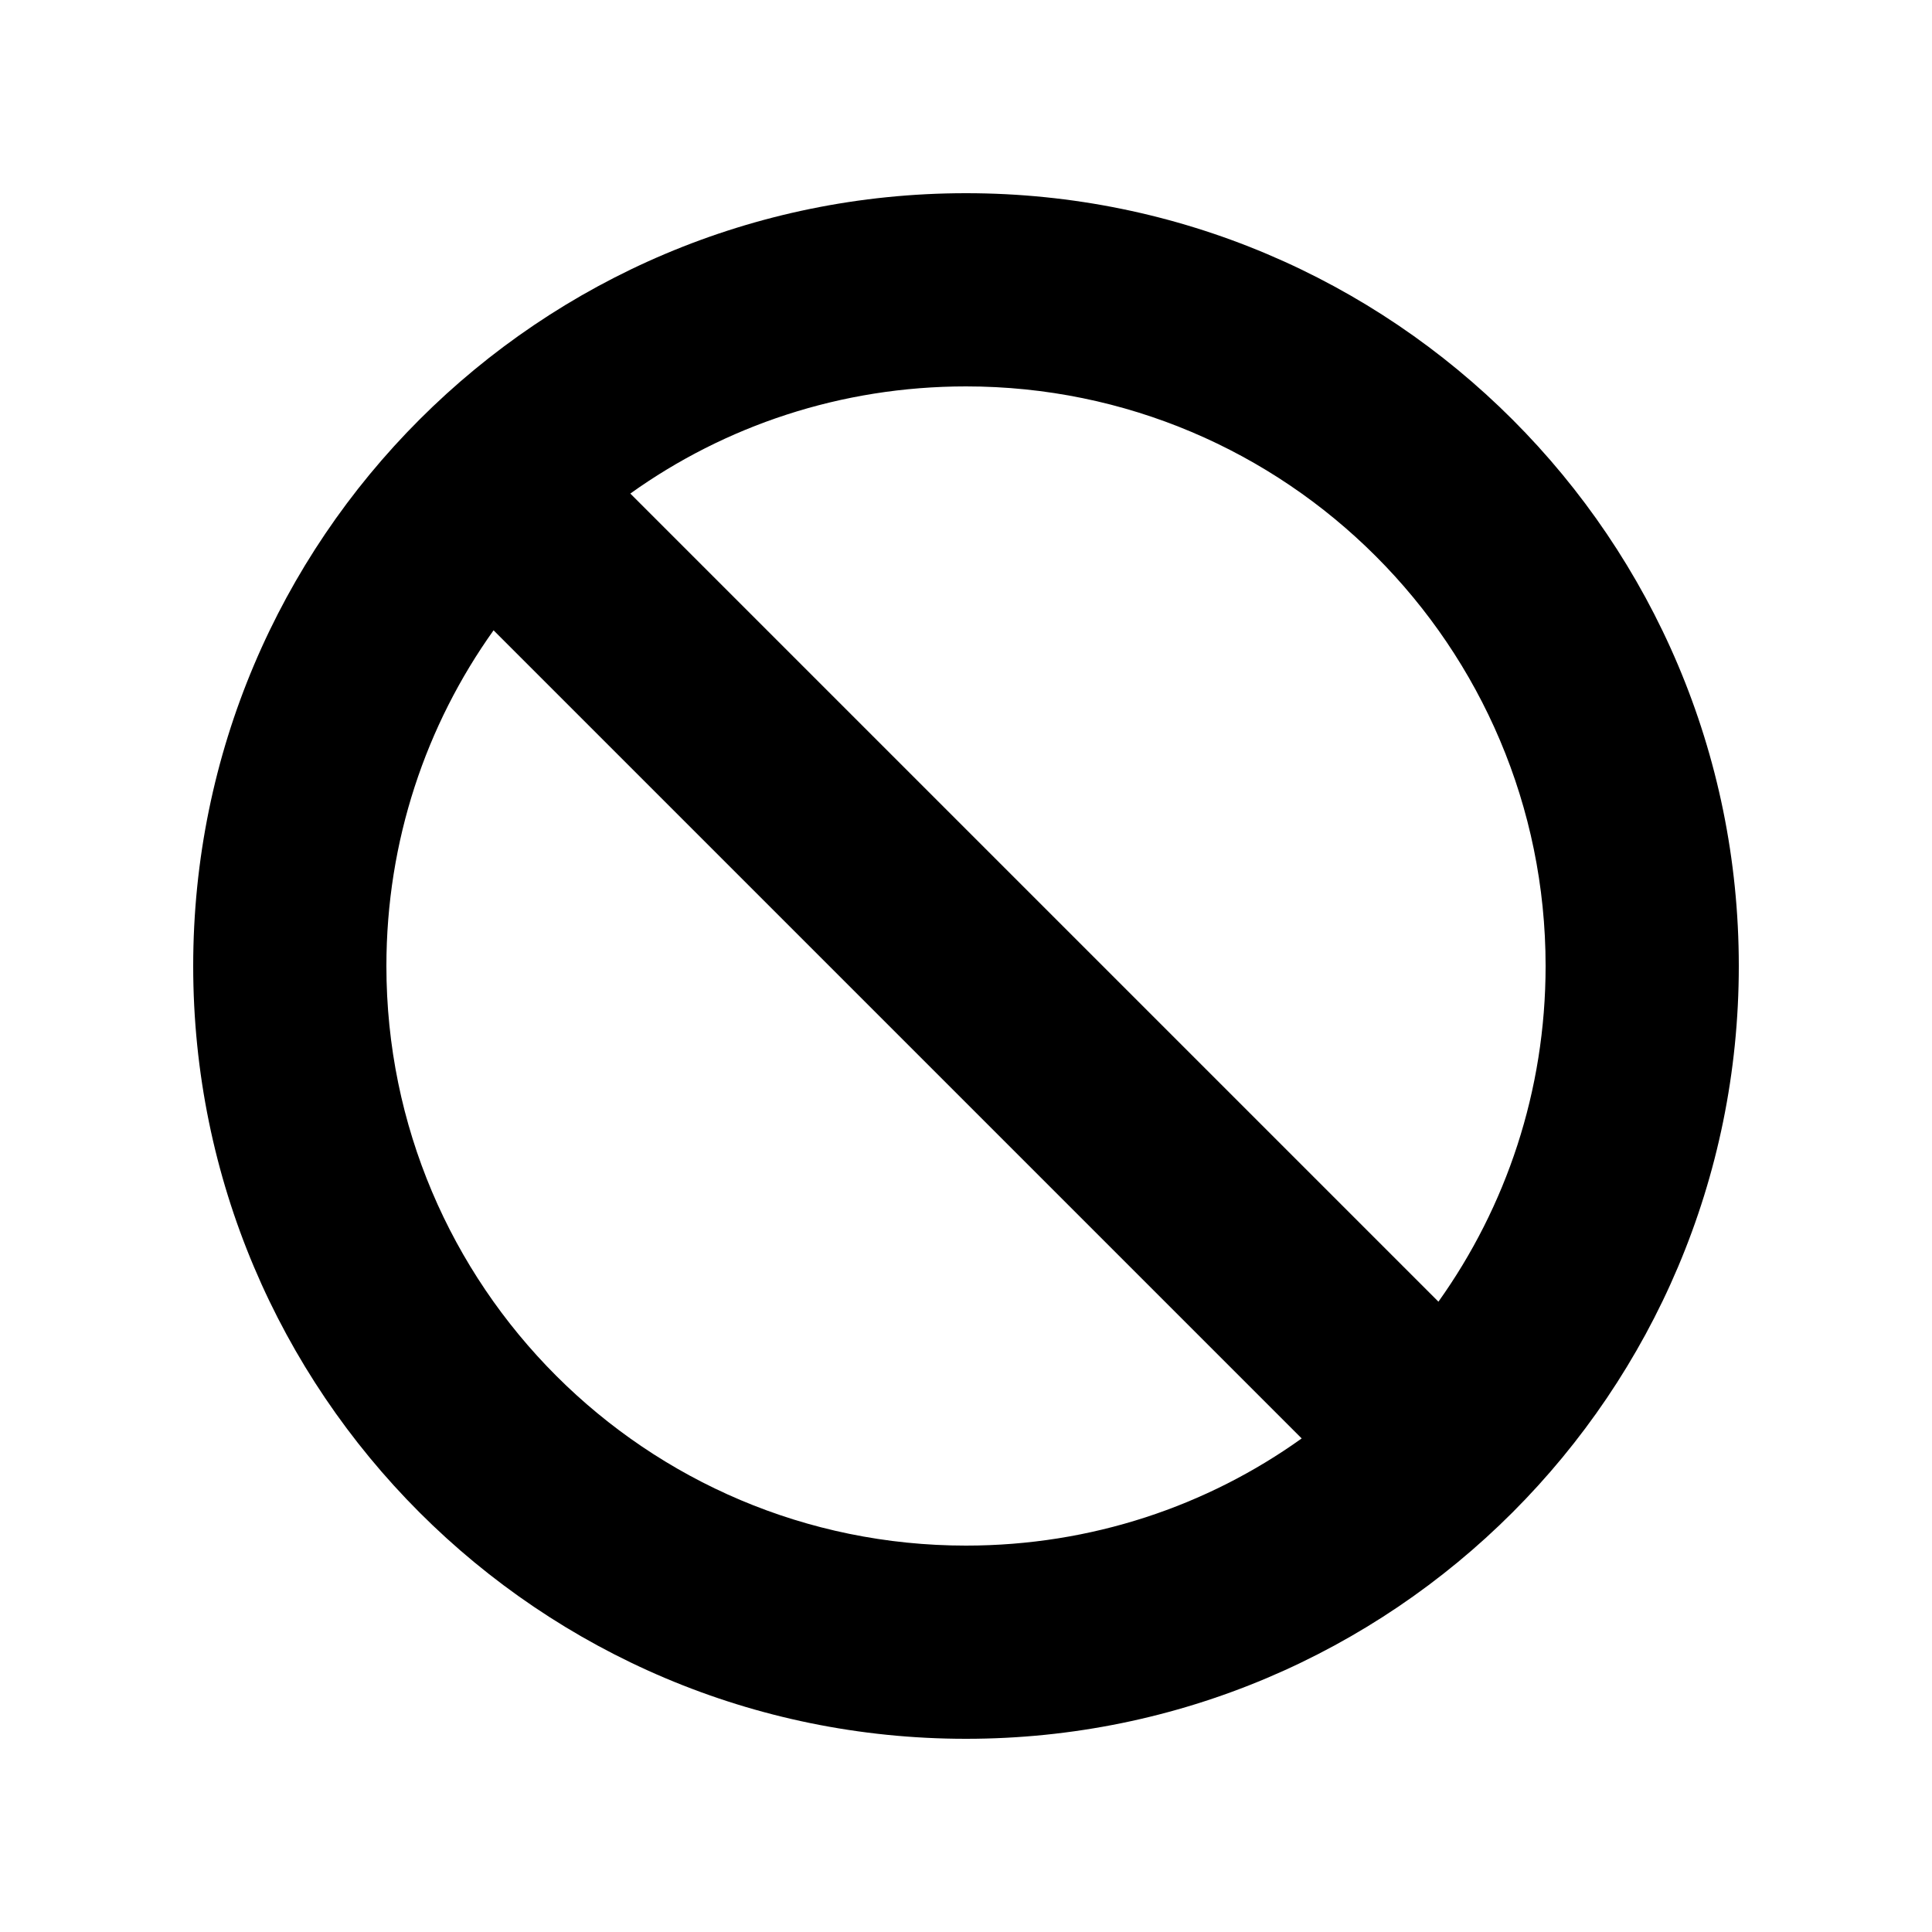
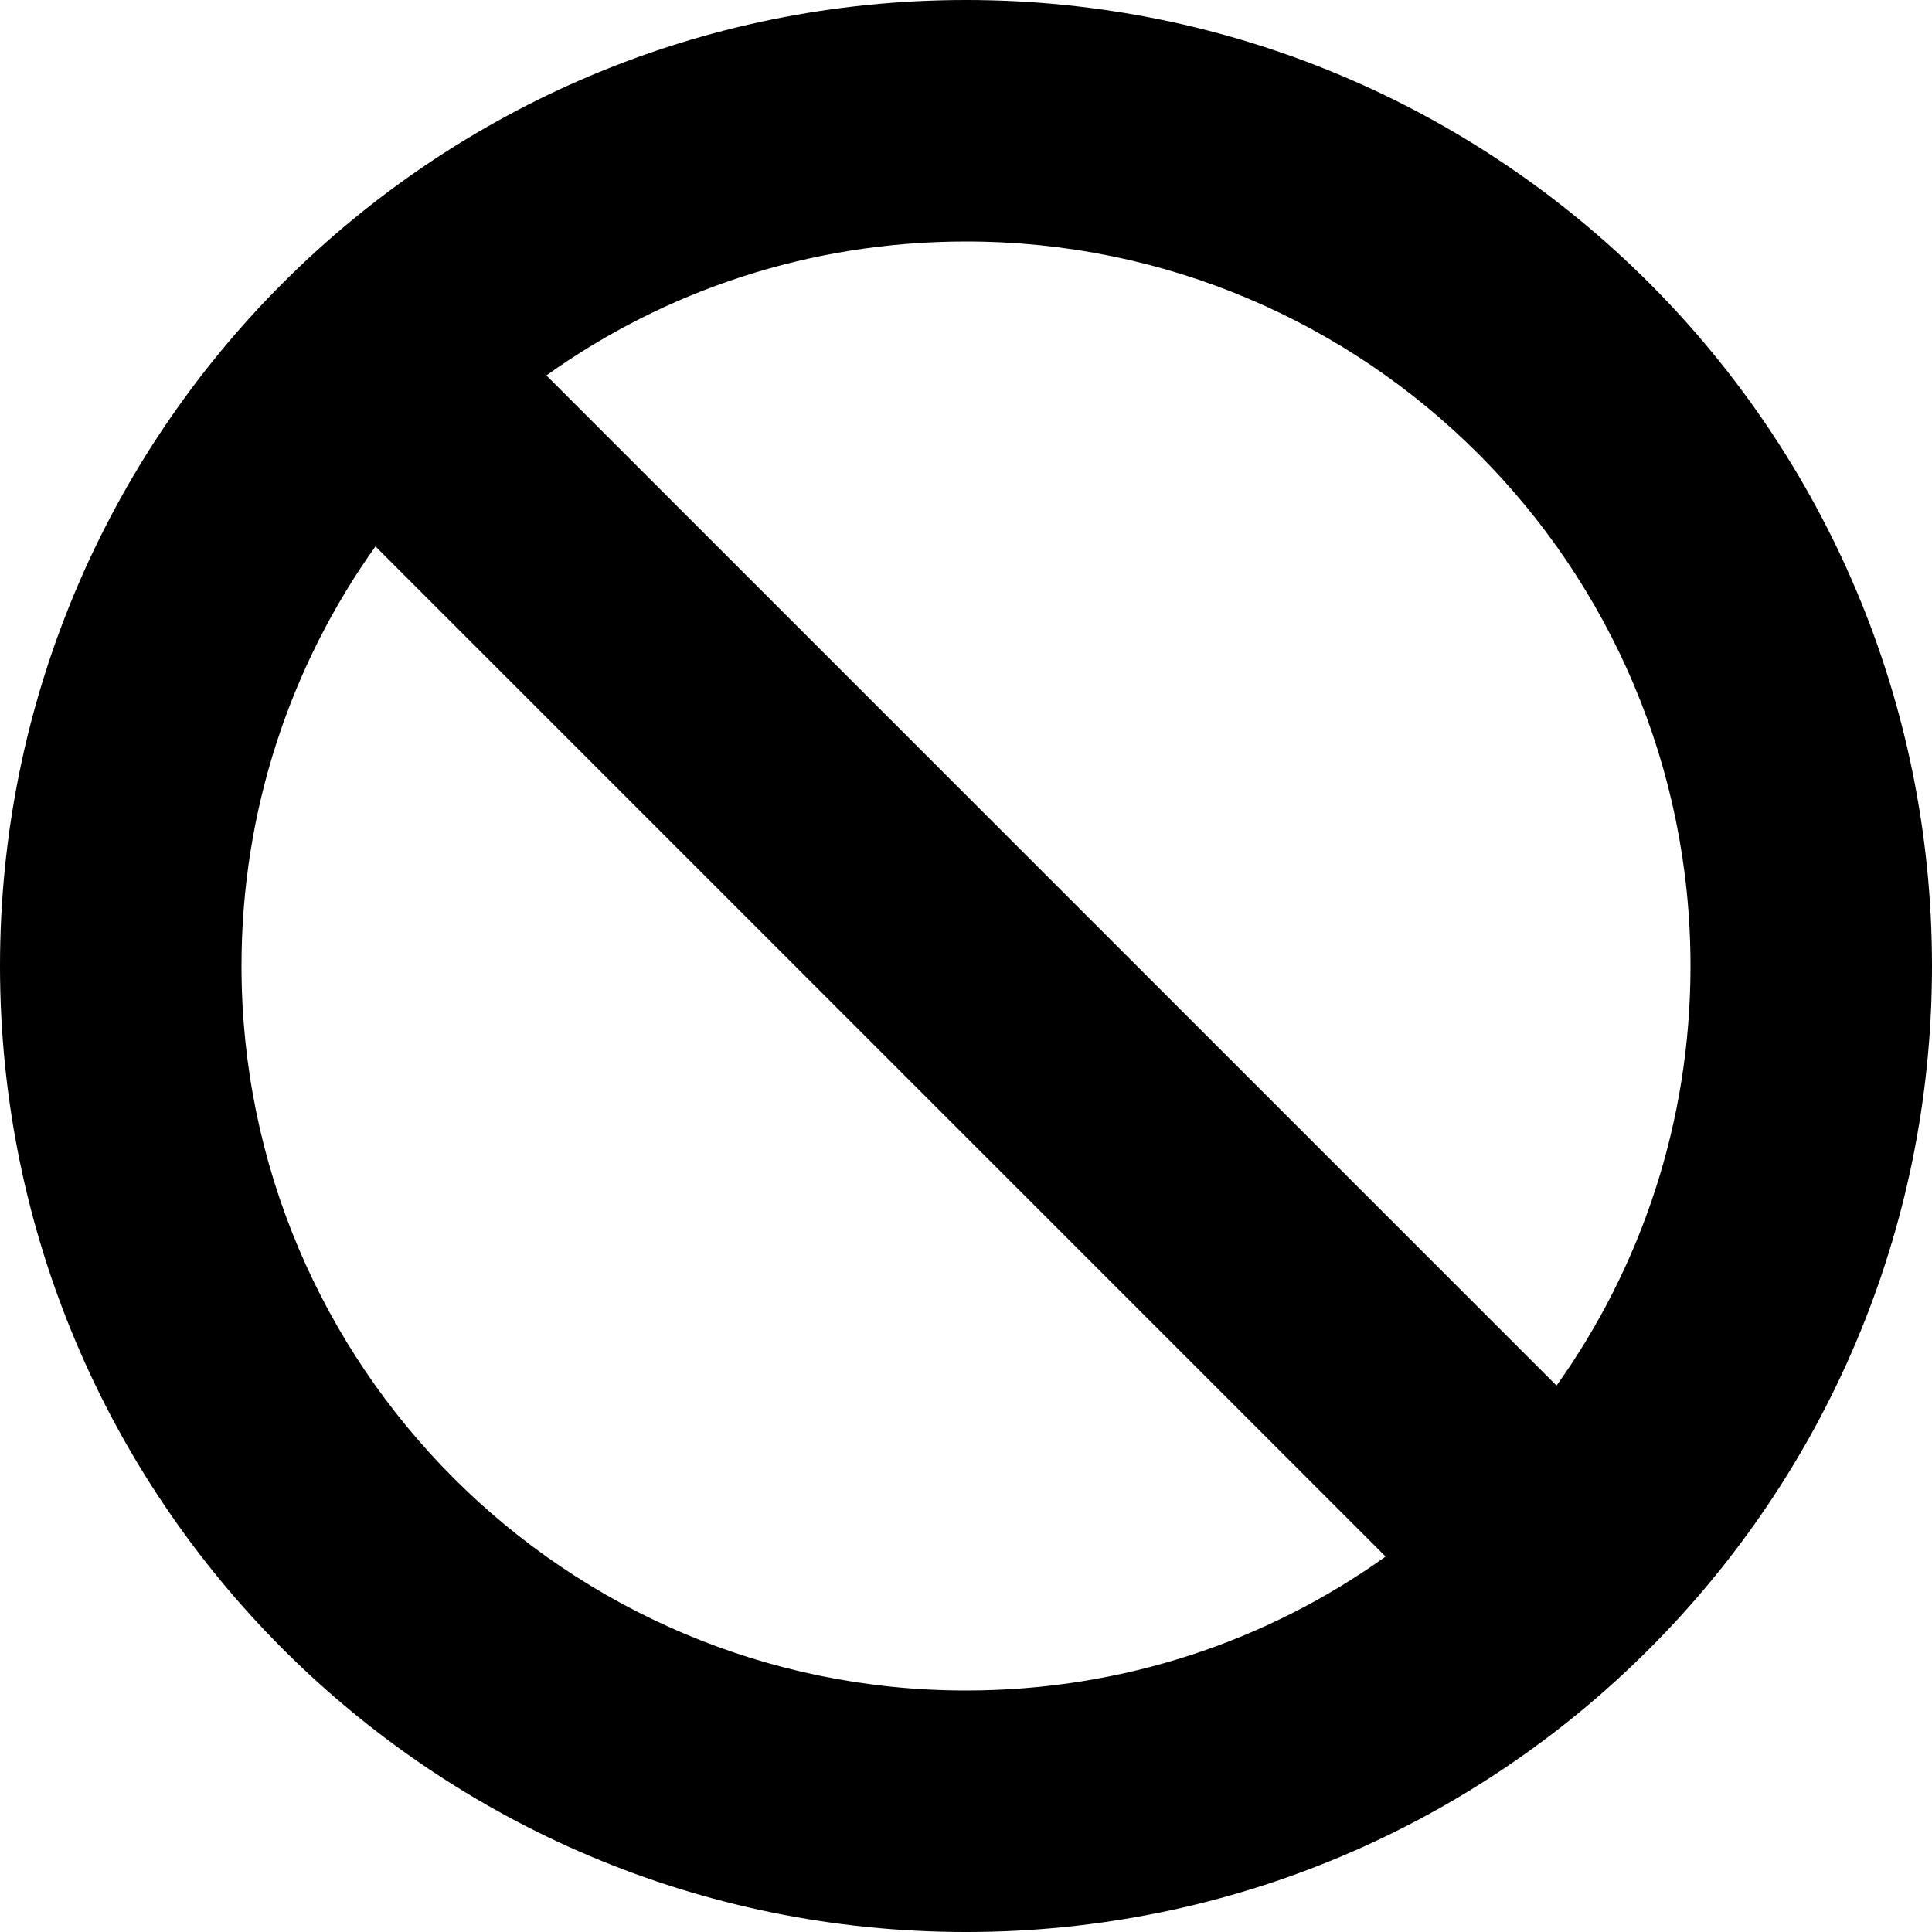
- <svg xmlns="http://www.w3.org/2000/svg" viewBox="0 0 640 640">
+ <svg xmlns="http://www.w3.org/2000/svg" viewBox="64 64 512 512">
  <path d="M431.2 476.5L163.5 208.8C141.1 240.2 128 278.6 128 320C128 426 214 512 320 512C361.5 512 399.9 498.9 431.2 476.5zM476.5 431.2C498.9 399.8 512 361.4 512 320C512 214 426 128 320 128C278.5 128 240.1 141.1 208.8 163.5L476.5 431.2zM64 320C64 178.6 178.6 64 320 64C461.4 64 576 178.6 576 320C576 461.4 461.4 576 320 576C178.6 576 64 461.4 64 320z" />
</svg>
